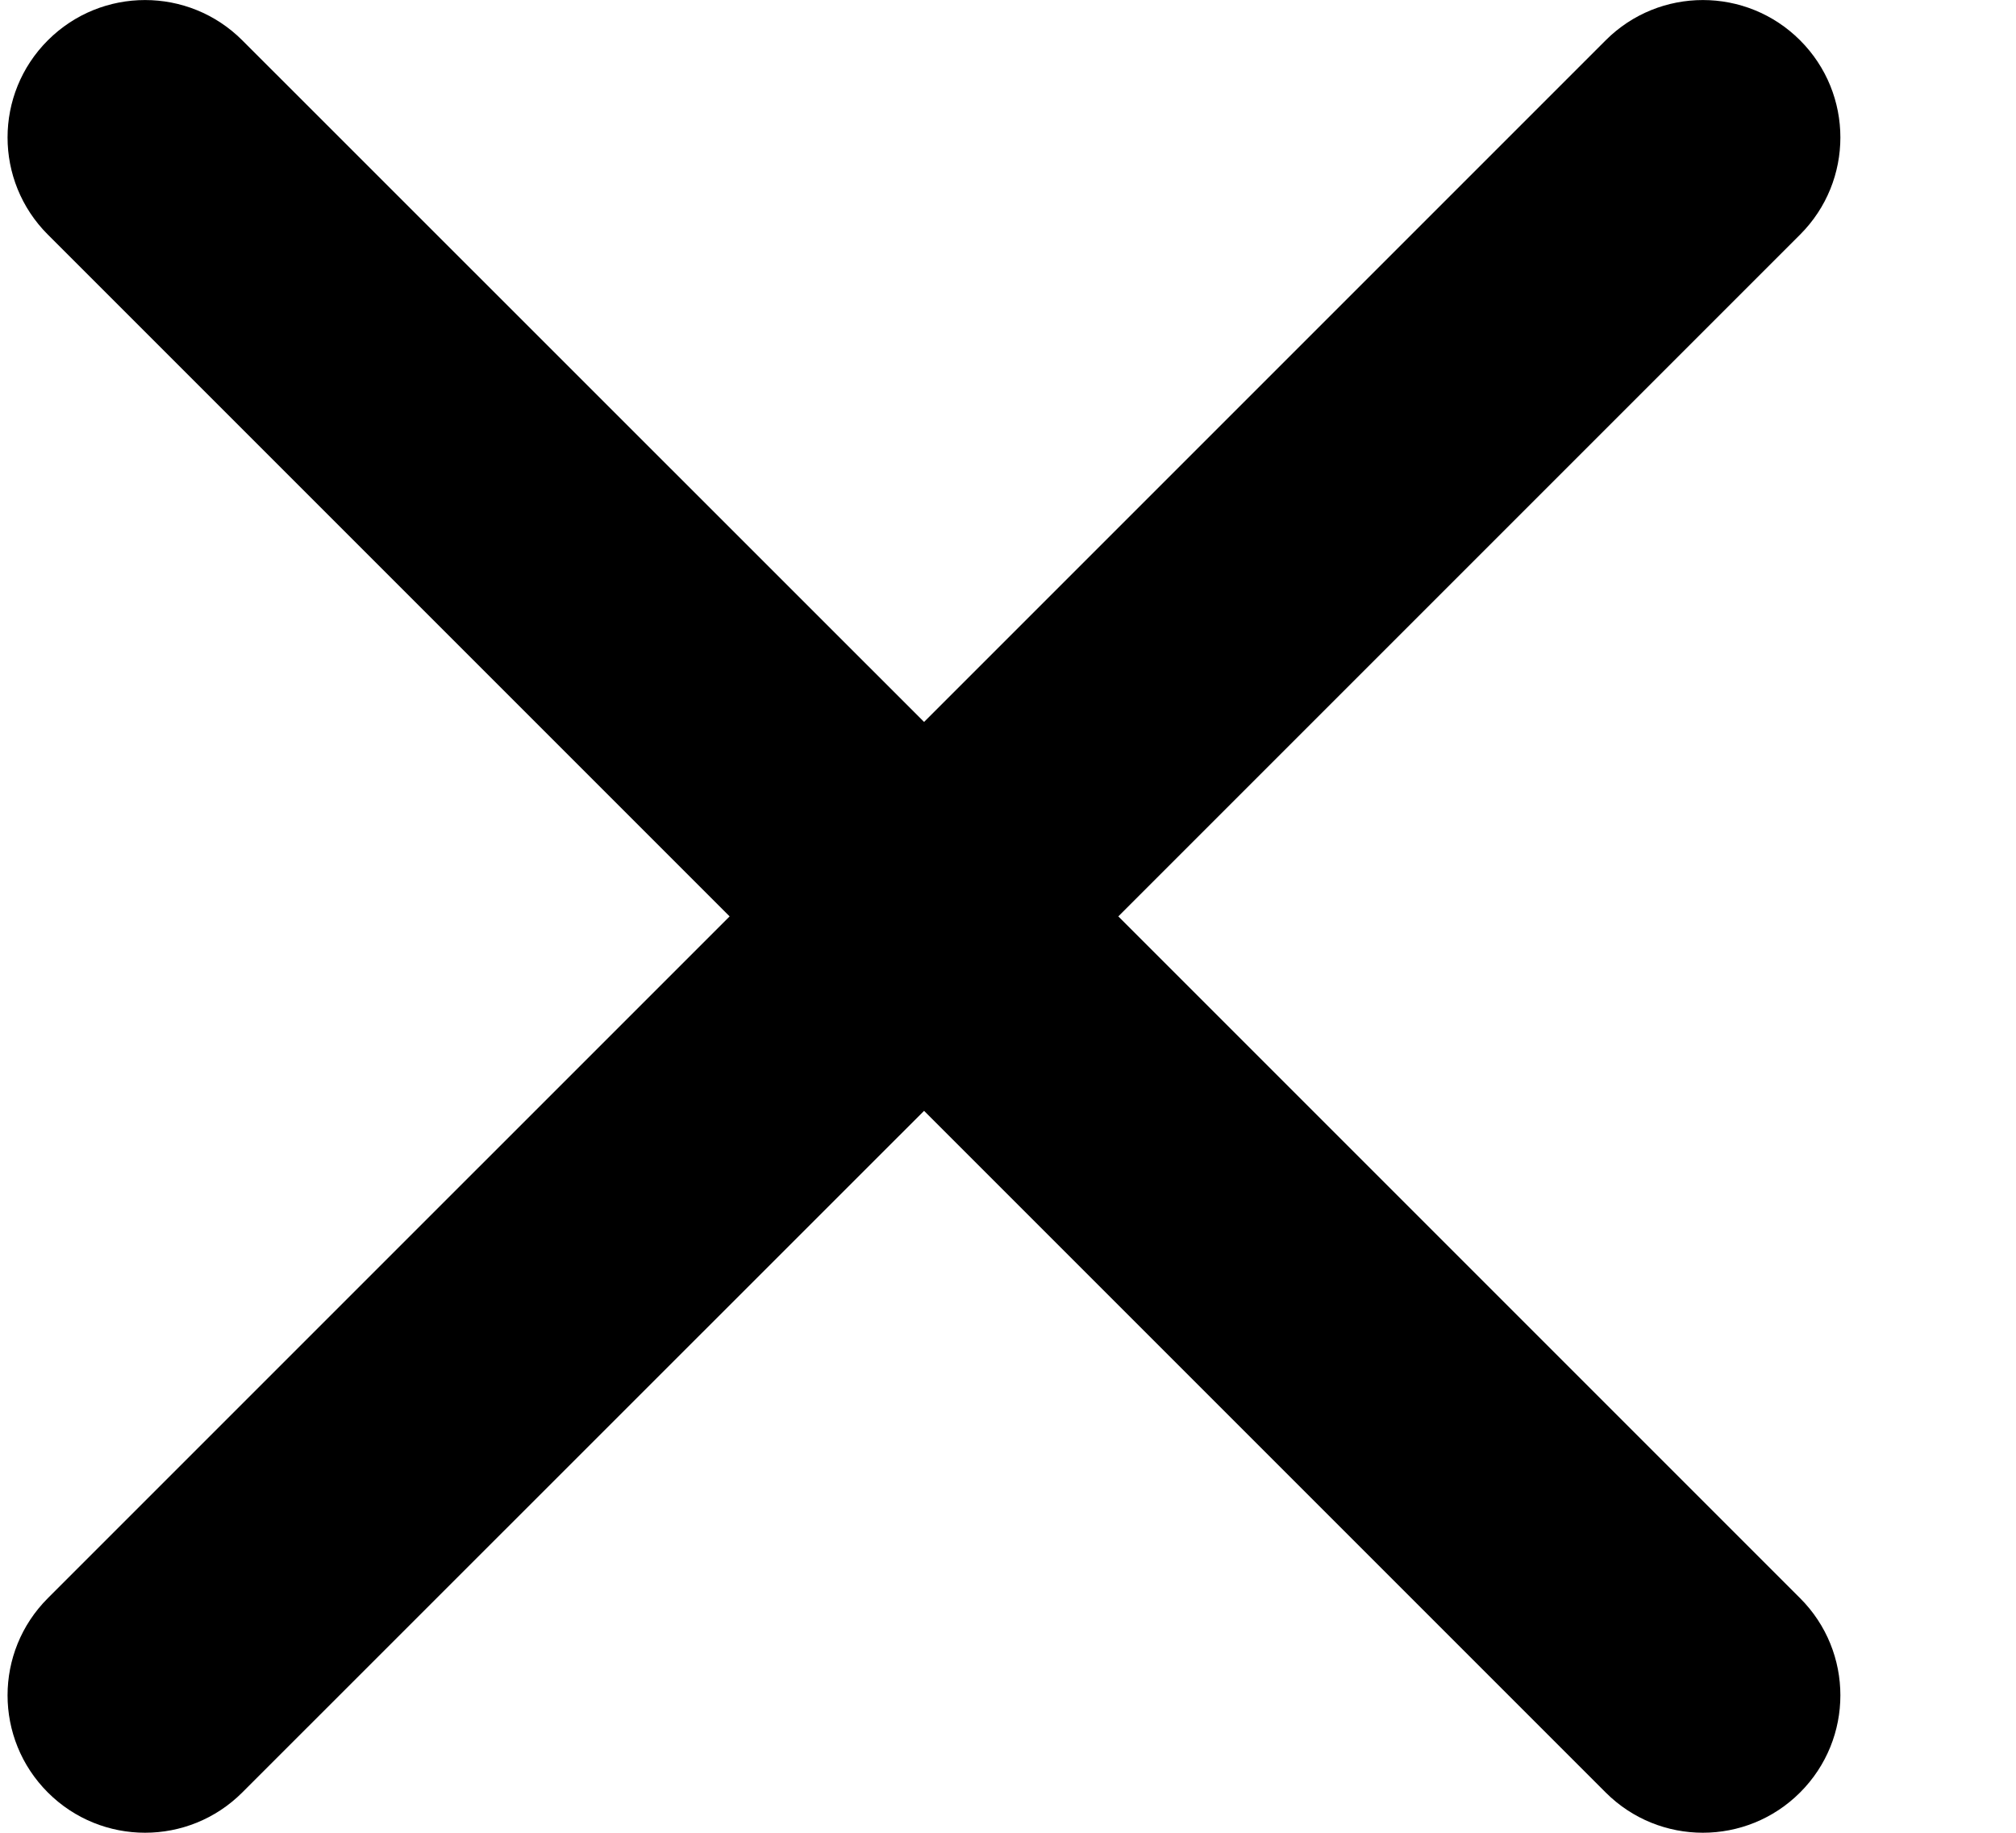
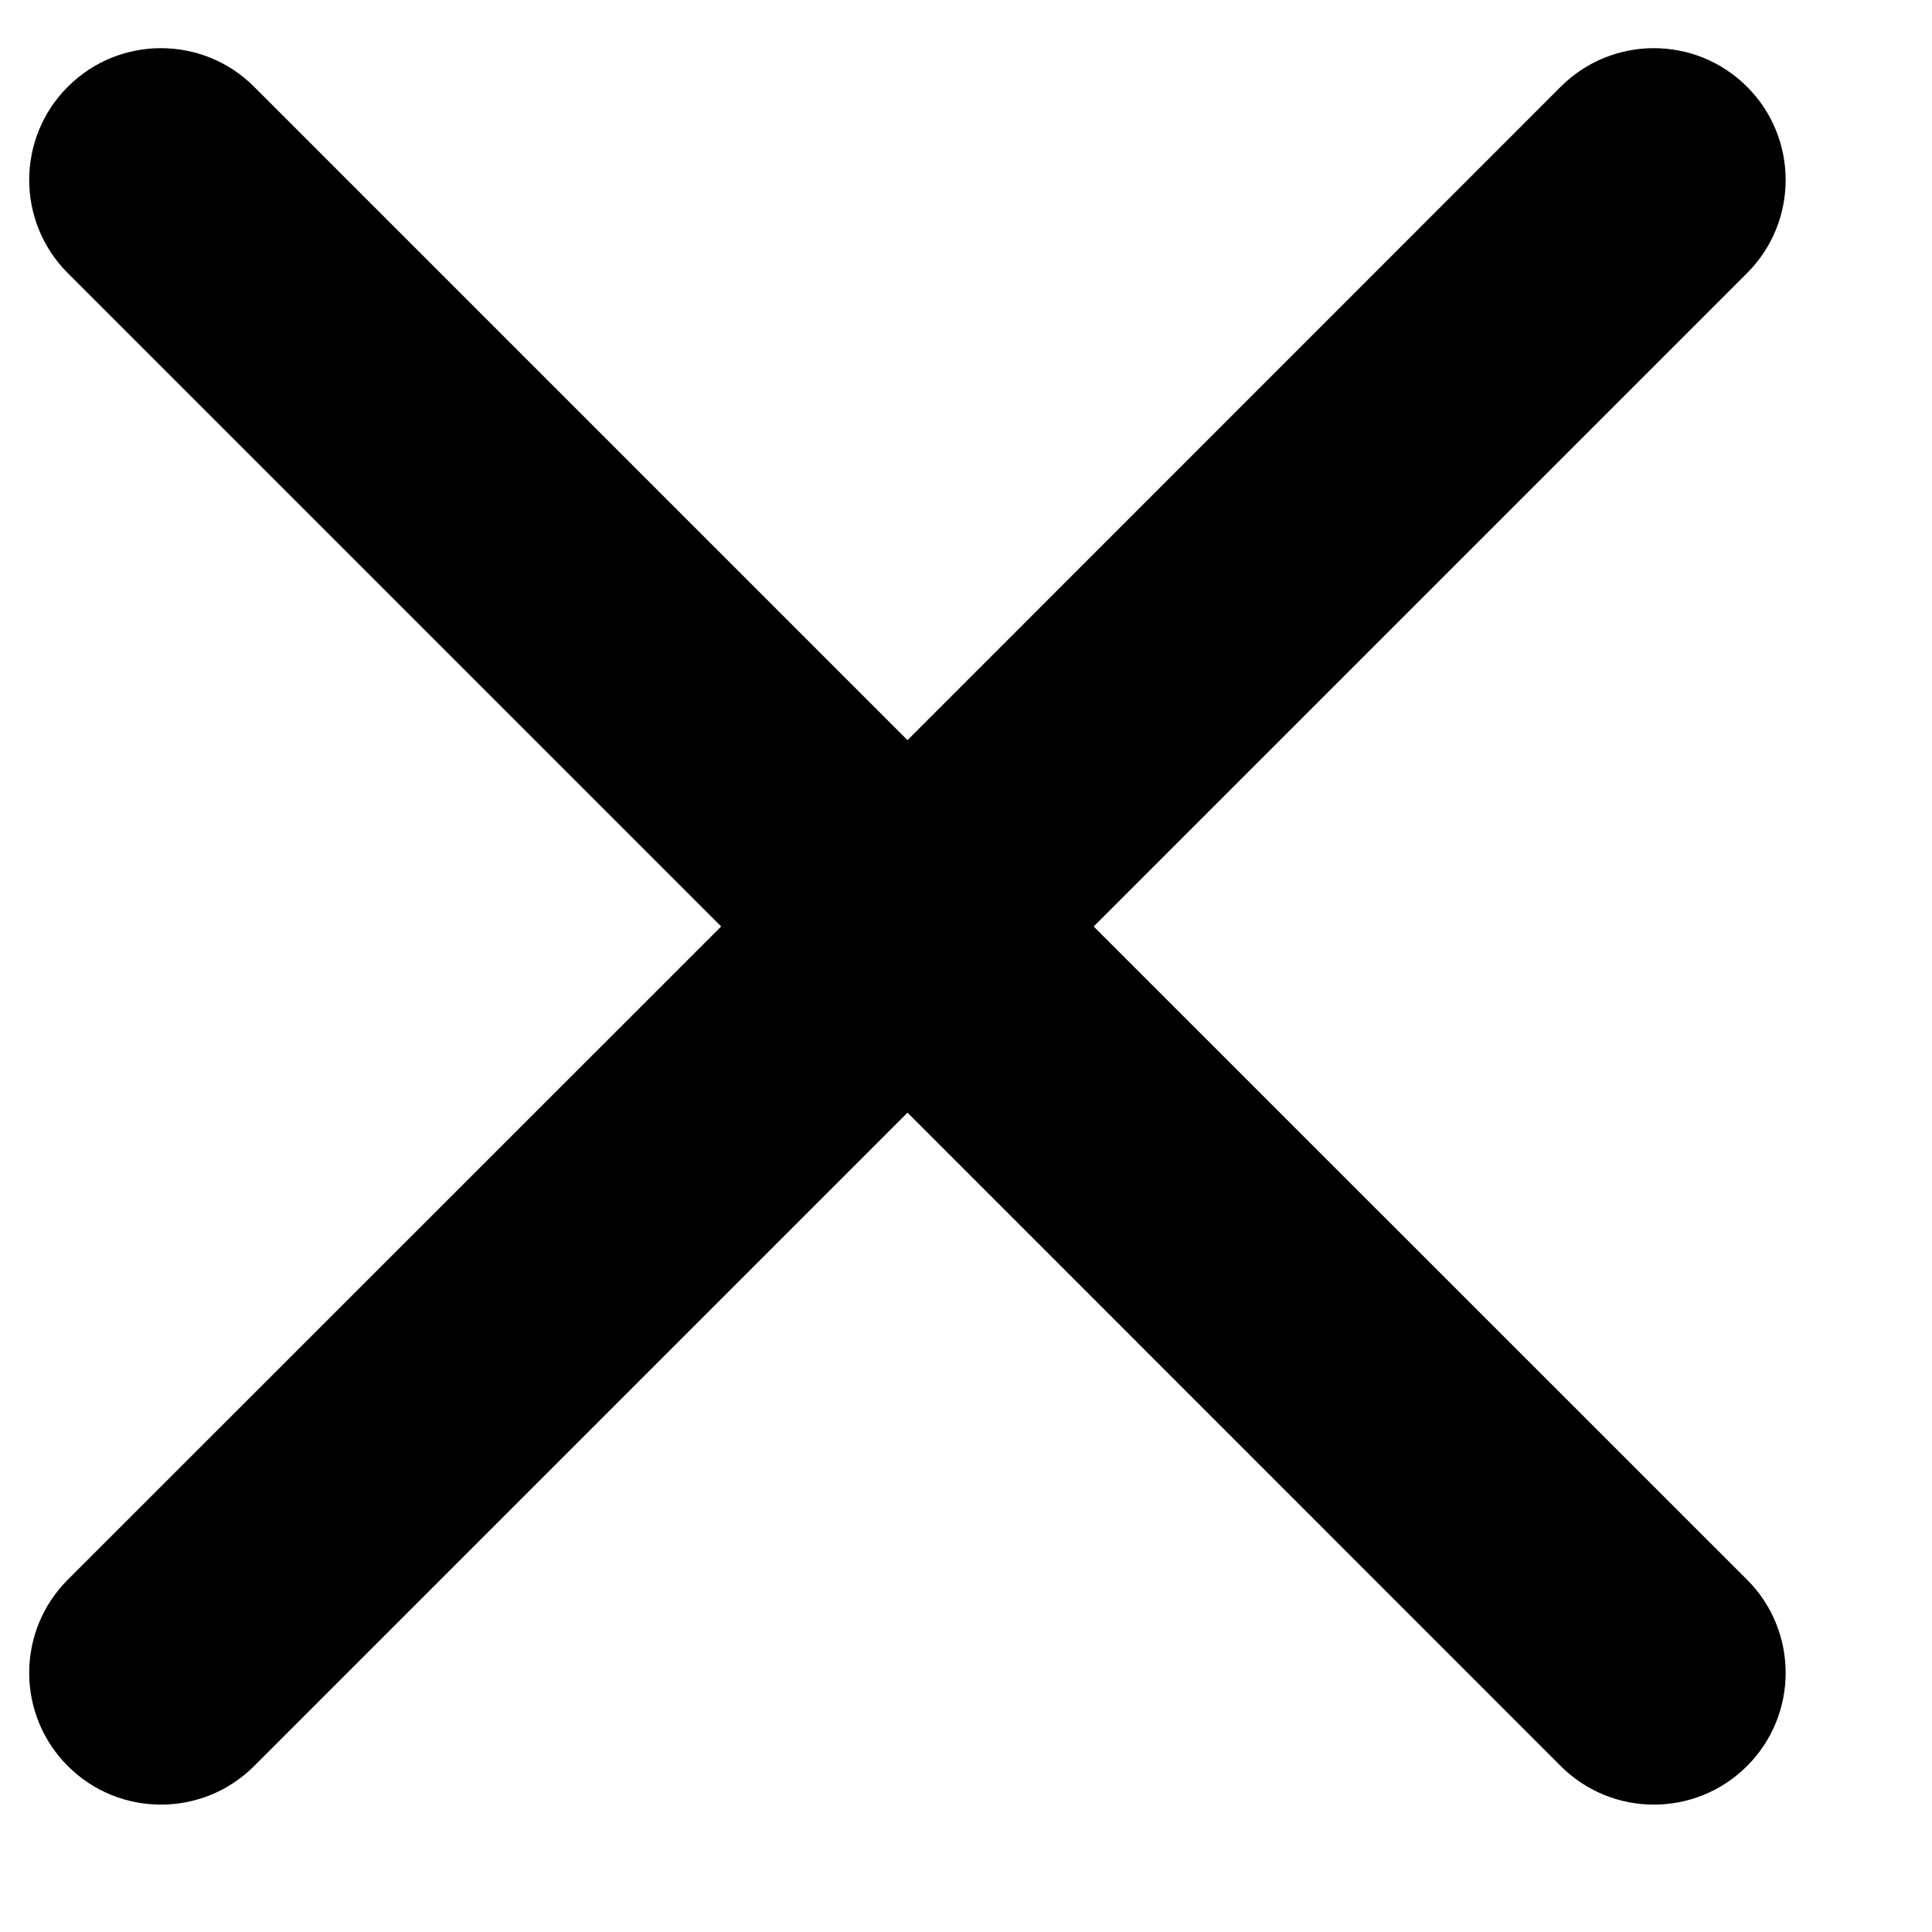
- <svg xmlns="http://www.w3.org/2000/svg" width="11" height="10" viewBox="0 0 11 10" fill="none">
-   <path d="M1.322 0.22C1.029 -0.073 0.554 -0.073 0.261 0.22C-0.032 0.513 -0.032 0.987 0.261 1.28L3.981 5L0.261 8.72C-0.032 9.013 -0.032 9.487 0.261 9.78C0.554 10.073 1.029 10.073 1.322 9.78L5.042 6.061L8.761 9.78C9.054 10.073 9.529 10.073 9.822 9.78C10.115 9.487 10.115 9.013 9.822 8.72L6.102 5L9.822 1.28C10.115 0.987 10.115 0.513 9.822 0.22C9.529 -0.073 9.054 -0.073 8.761 0.22L5.042 3.939L1.322 0.22Z" fill="currentColor" />
+ <svg xmlns="http://www.w3.org/2000/svg" width="11" height="11" viewBox="0 0 11 11" fill="none">
+   <path d="M1.447 0.494C1.154 0.201 0.679 0.201 0.386 0.494C0.093 0.787 0.093 1.262 0.386 1.555L4.106 5.275L0.386 8.994C0.093 9.287 0.093 9.762 0.386 10.055C0.679 10.348 1.154 10.348 1.447 10.055L5.167 6.335L8.886 10.055C9.179 10.348 9.654 10.348 9.947 10.055C10.24 9.762 10.24 9.287 9.947 8.994L6.227 5.275L9.947 1.555C10.24 1.262 10.24 0.787 9.947 0.494C9.654 0.201 9.179 0.201 8.886 0.494L5.167 4.214L1.447 0.494Z" fill="currentColor" />
</svg>
